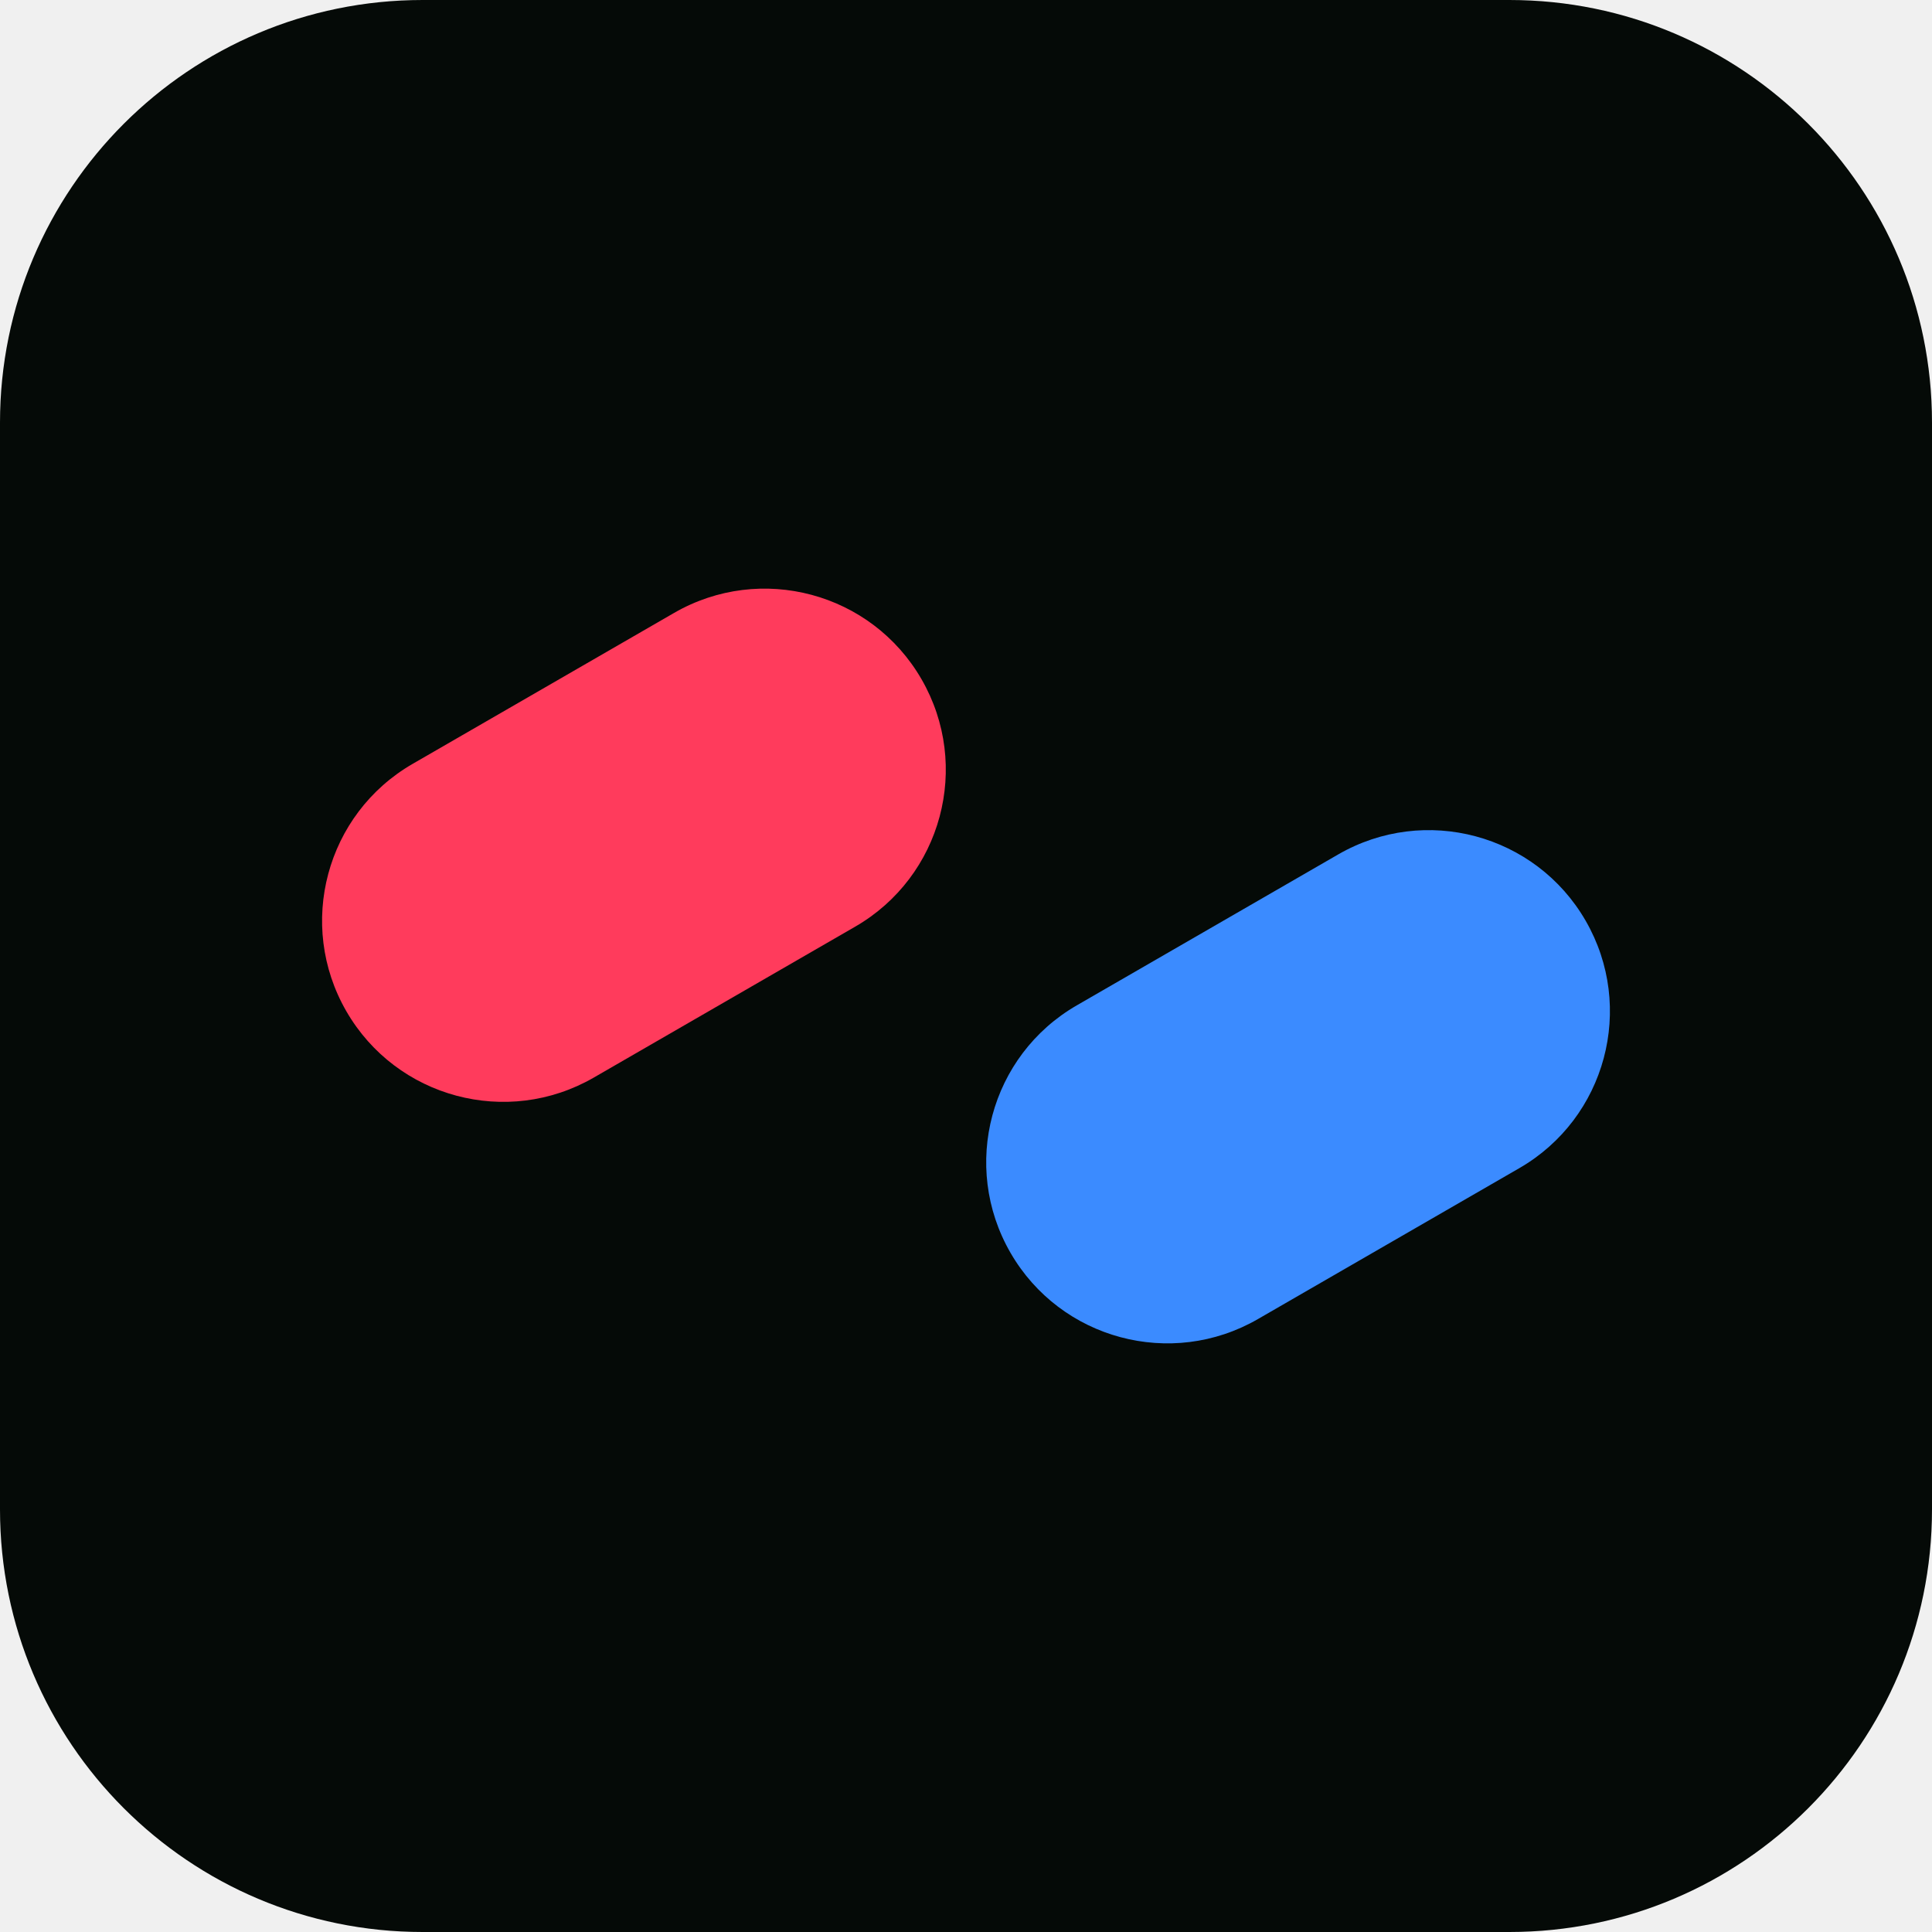
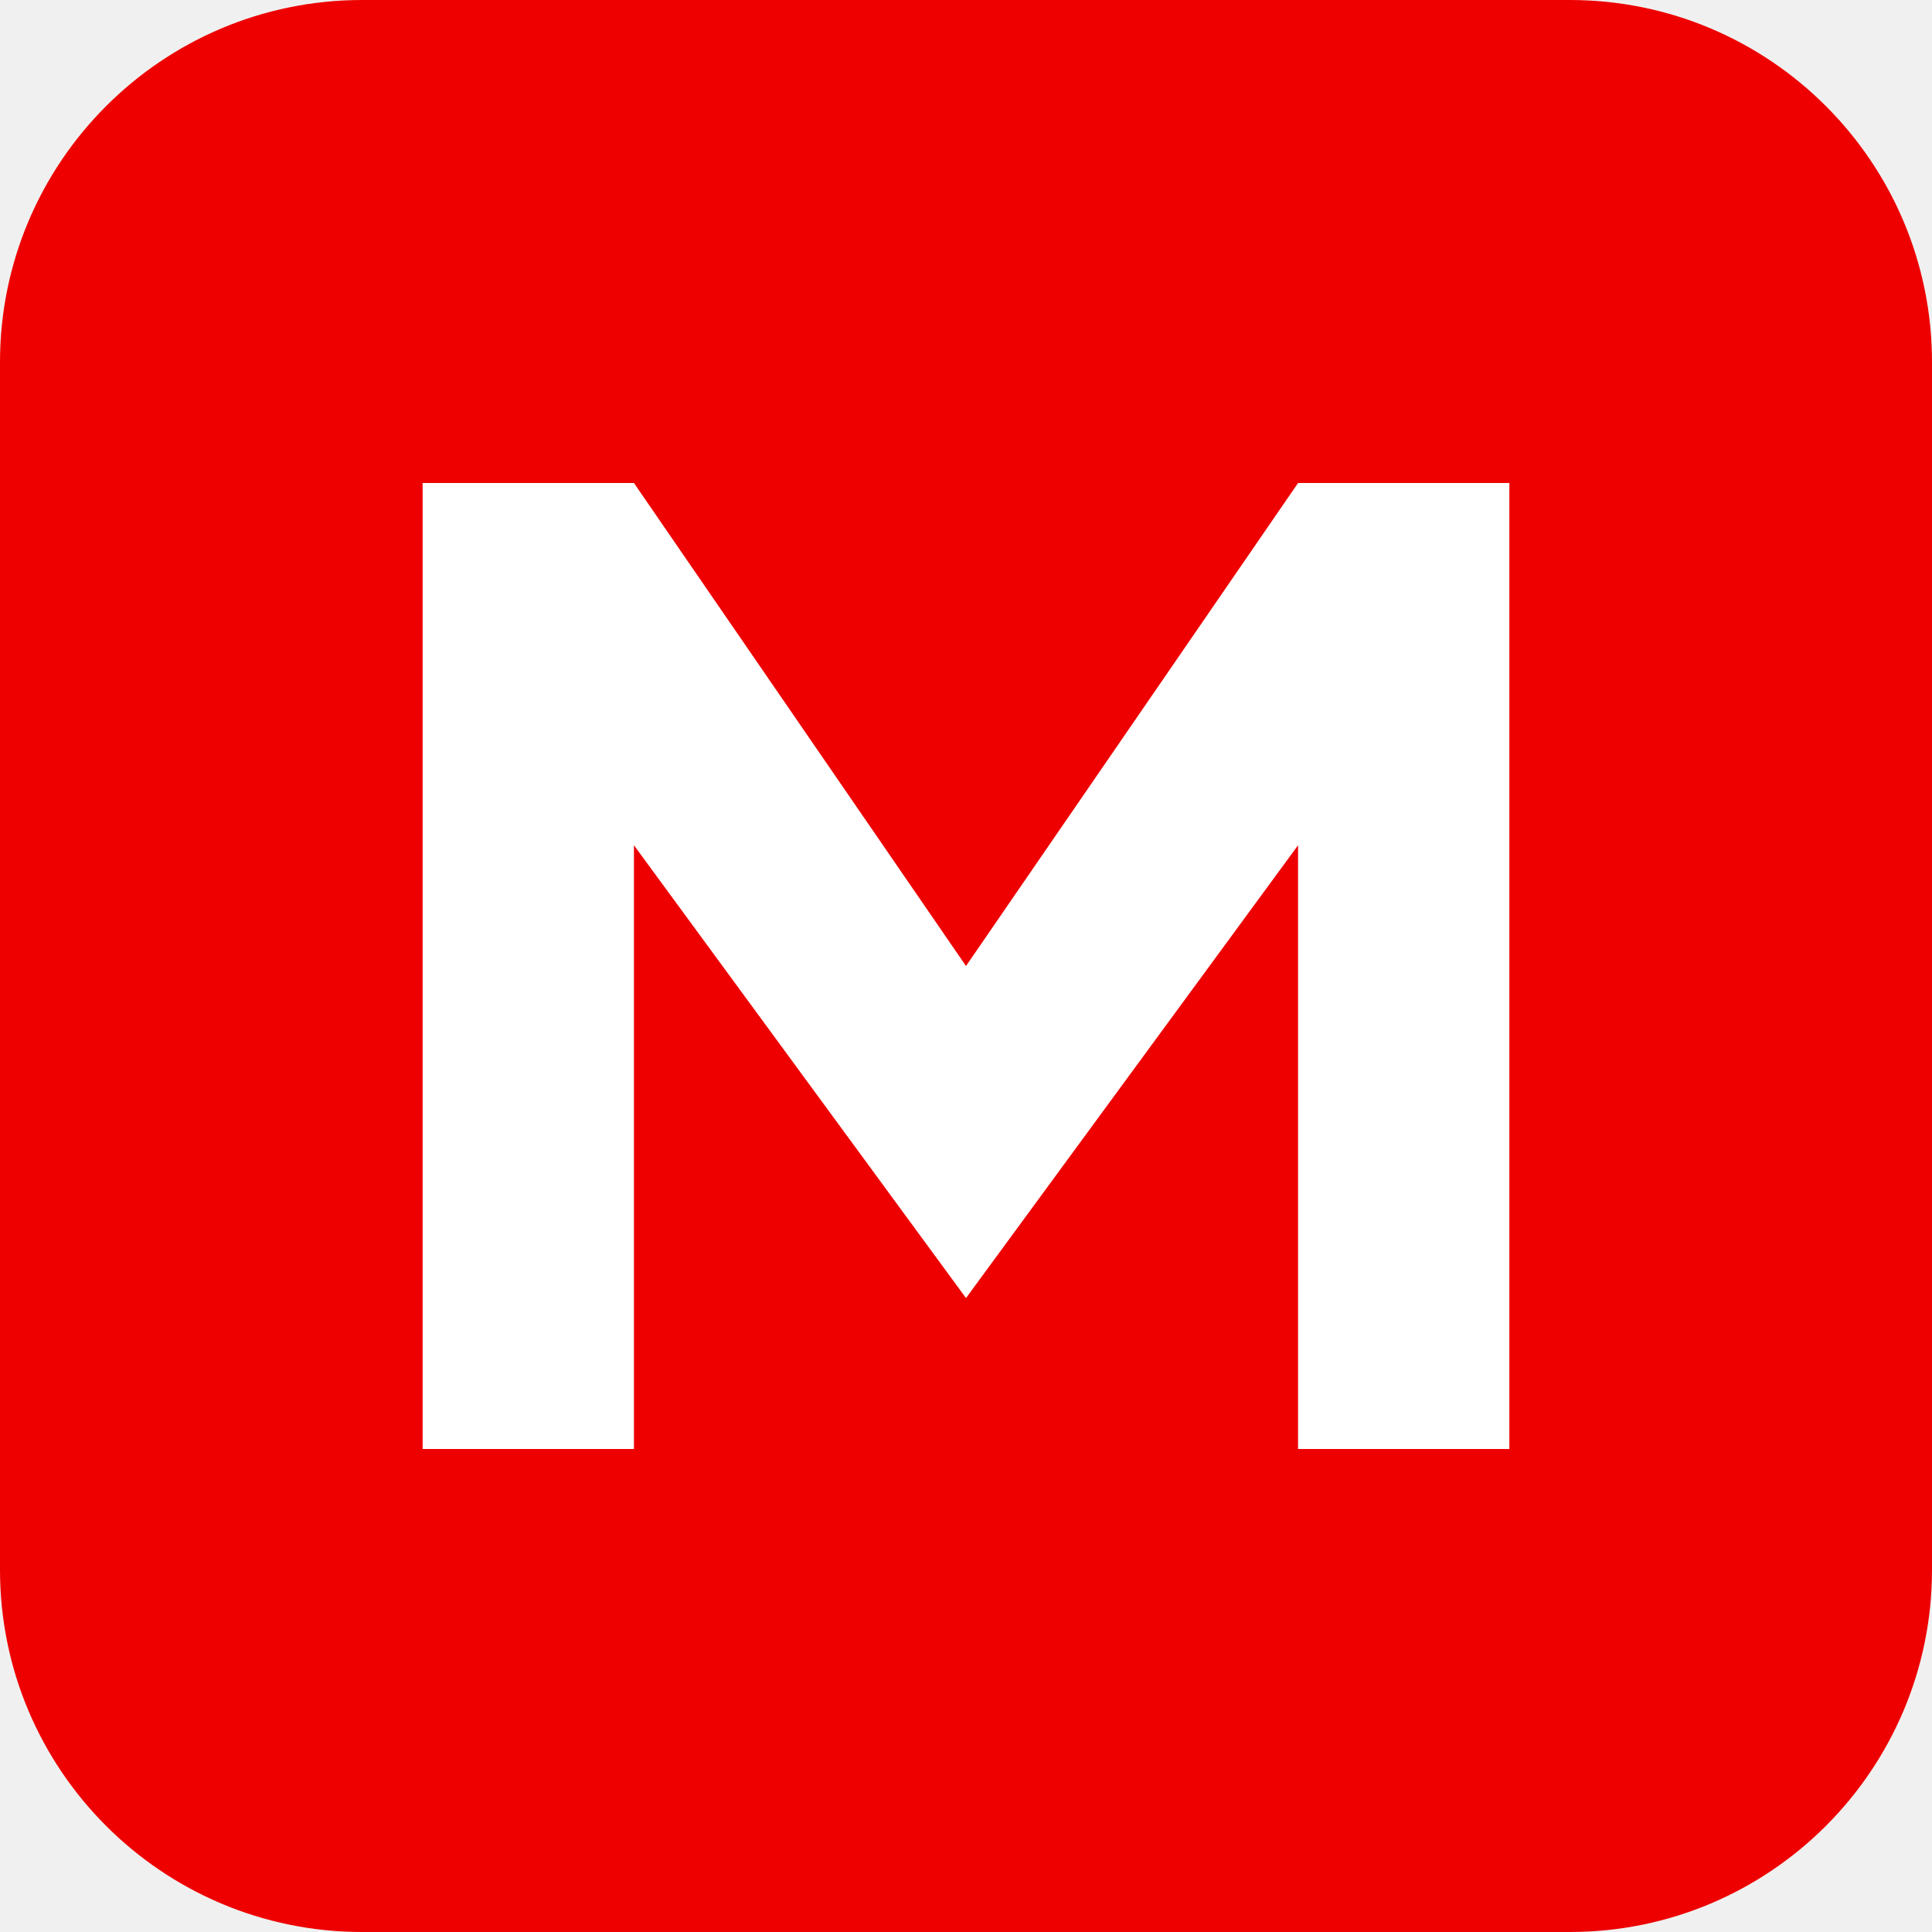
<svg xmlns="http://www.w3.org/2000/svg" viewBox="0 0 64 64">
-   <rect width="64" height="64" rx="14" fill="#050a07" />
-   <rect x="10" y="22" width="22" height="12" rx="6" transform="rotate(-30 21 28)" fill="#ff3b5c" />
-   <rect x="32" y="30" width="22" height="12" rx="6" transform="rotate(-30 43 36)" fill="#3b8bff" />
+   <rect width="64" height="64" rx="12" fill="#ee0000" />
+   <path d="M14 48V16h7l11 16 11-16h7v32h-7V28l-11 15-11-15v20Z" fill="#fff" />
</svg>
